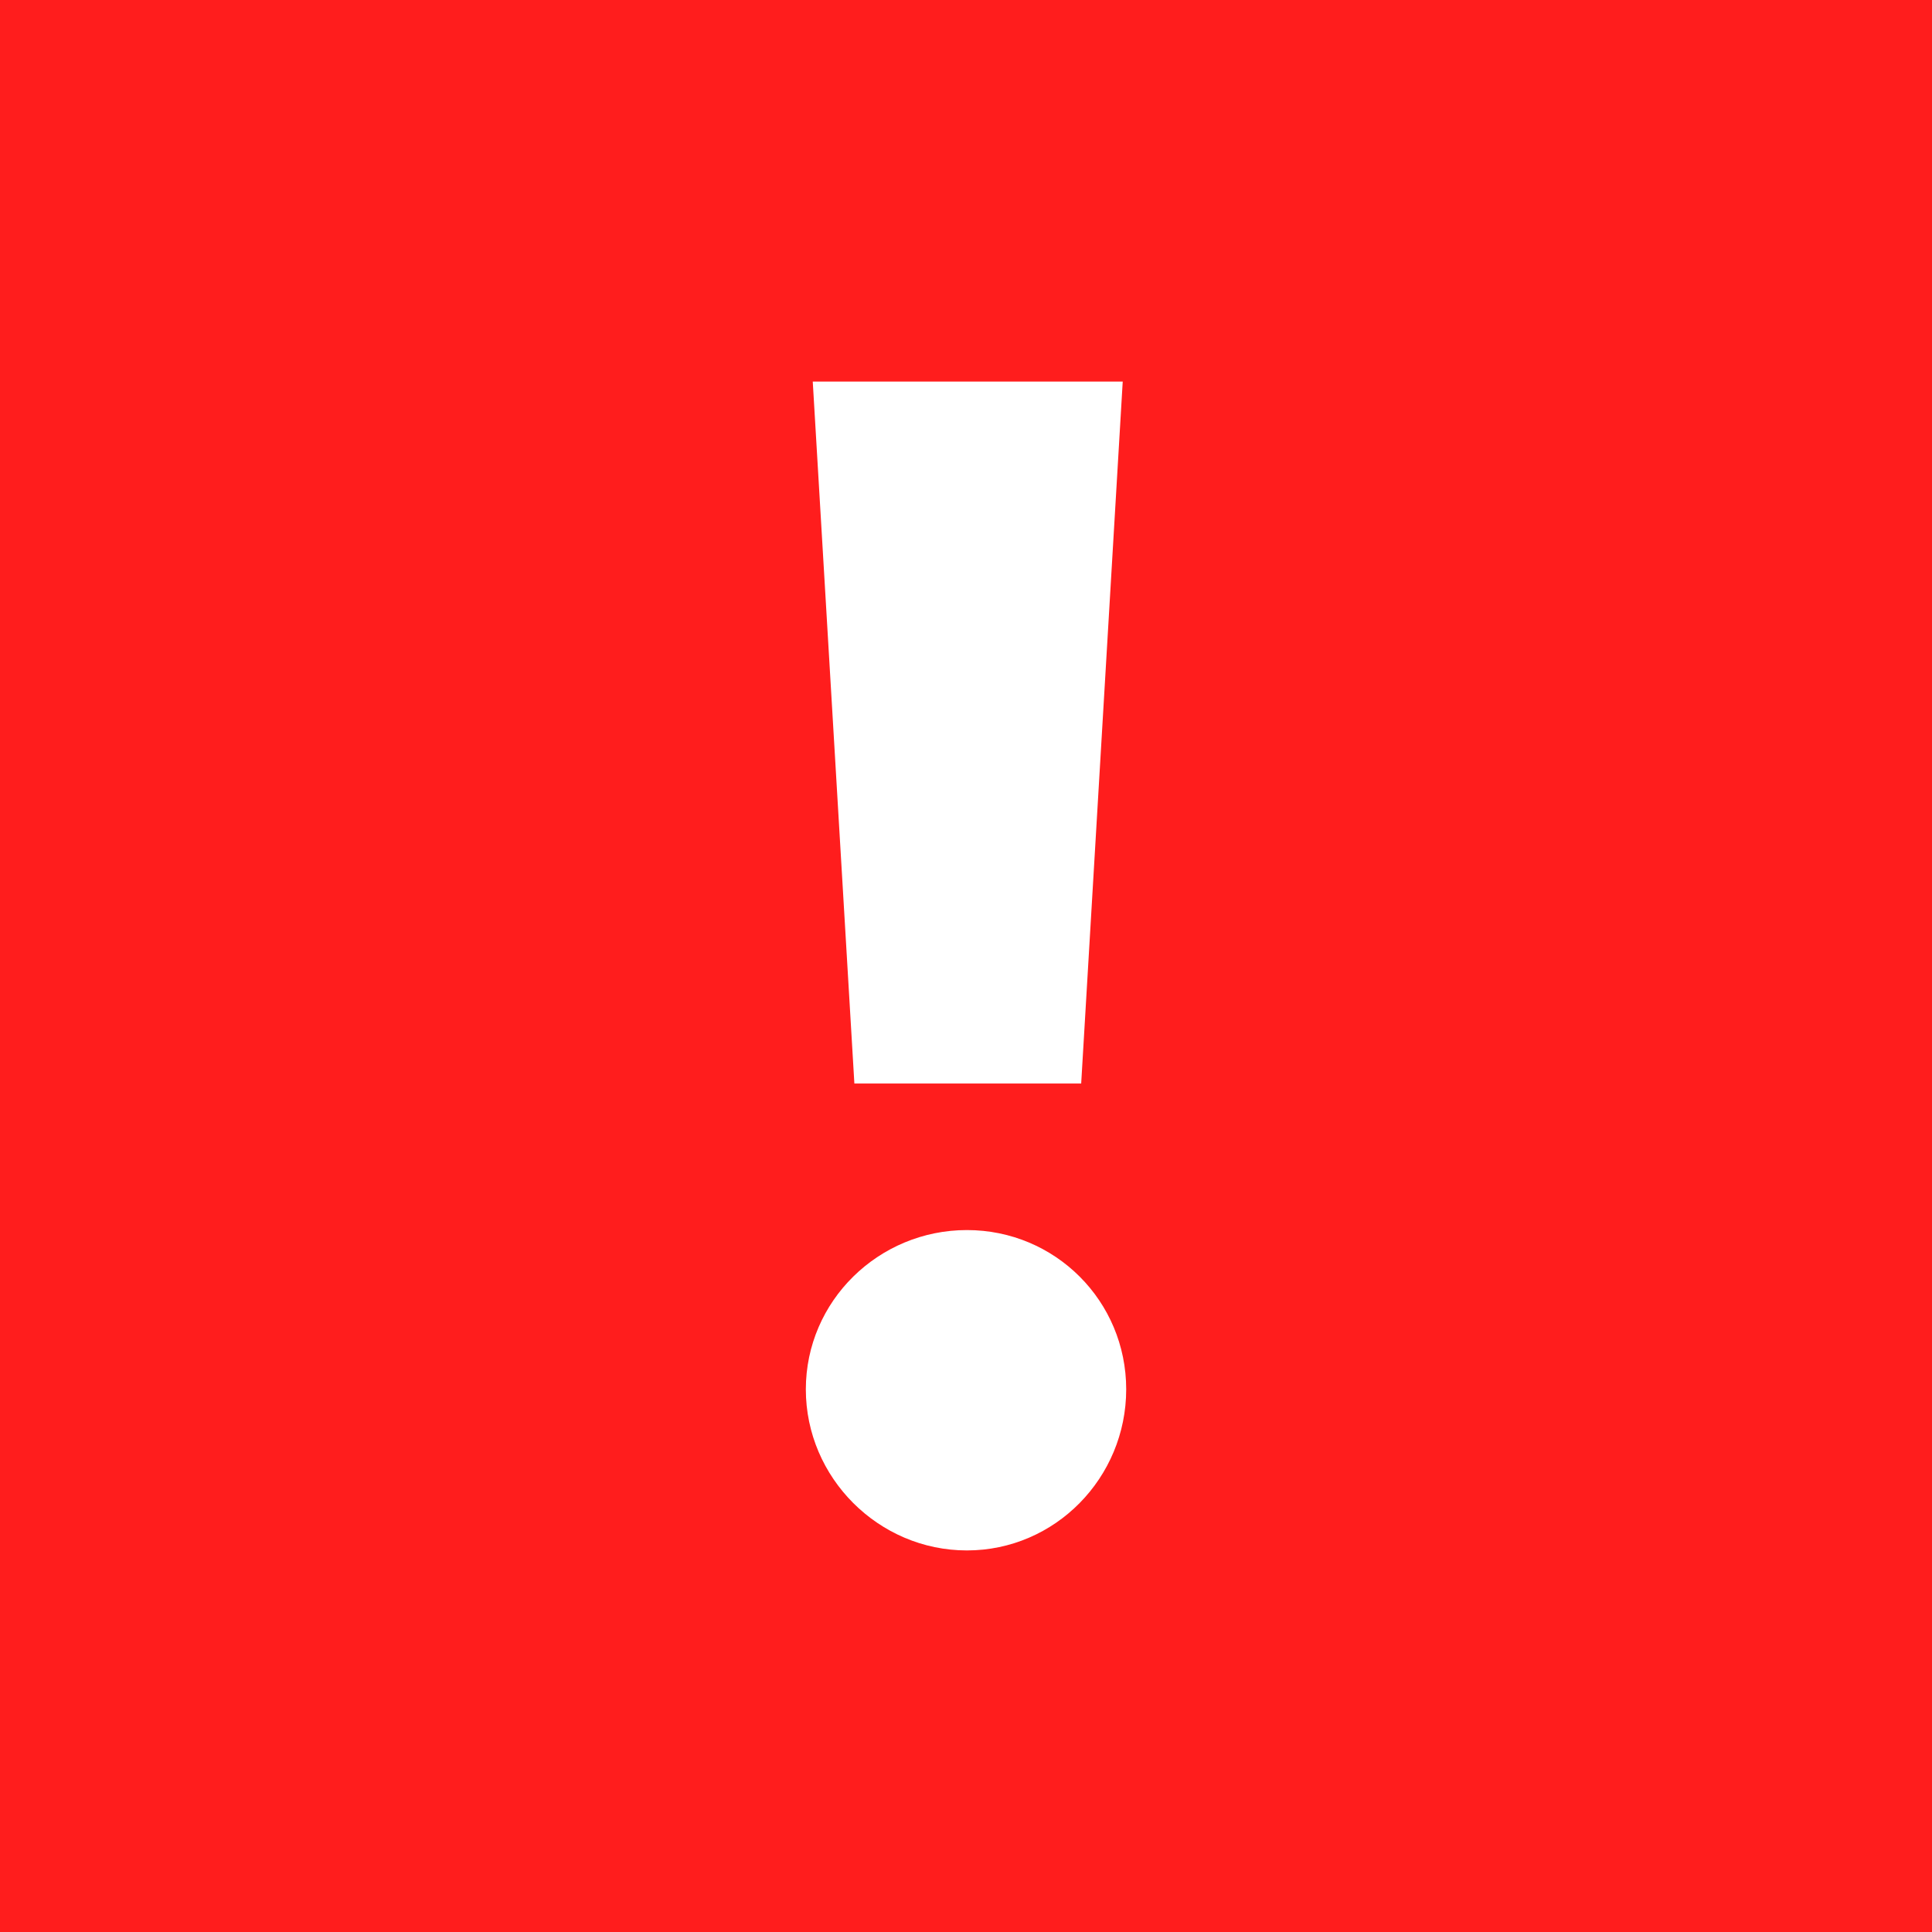
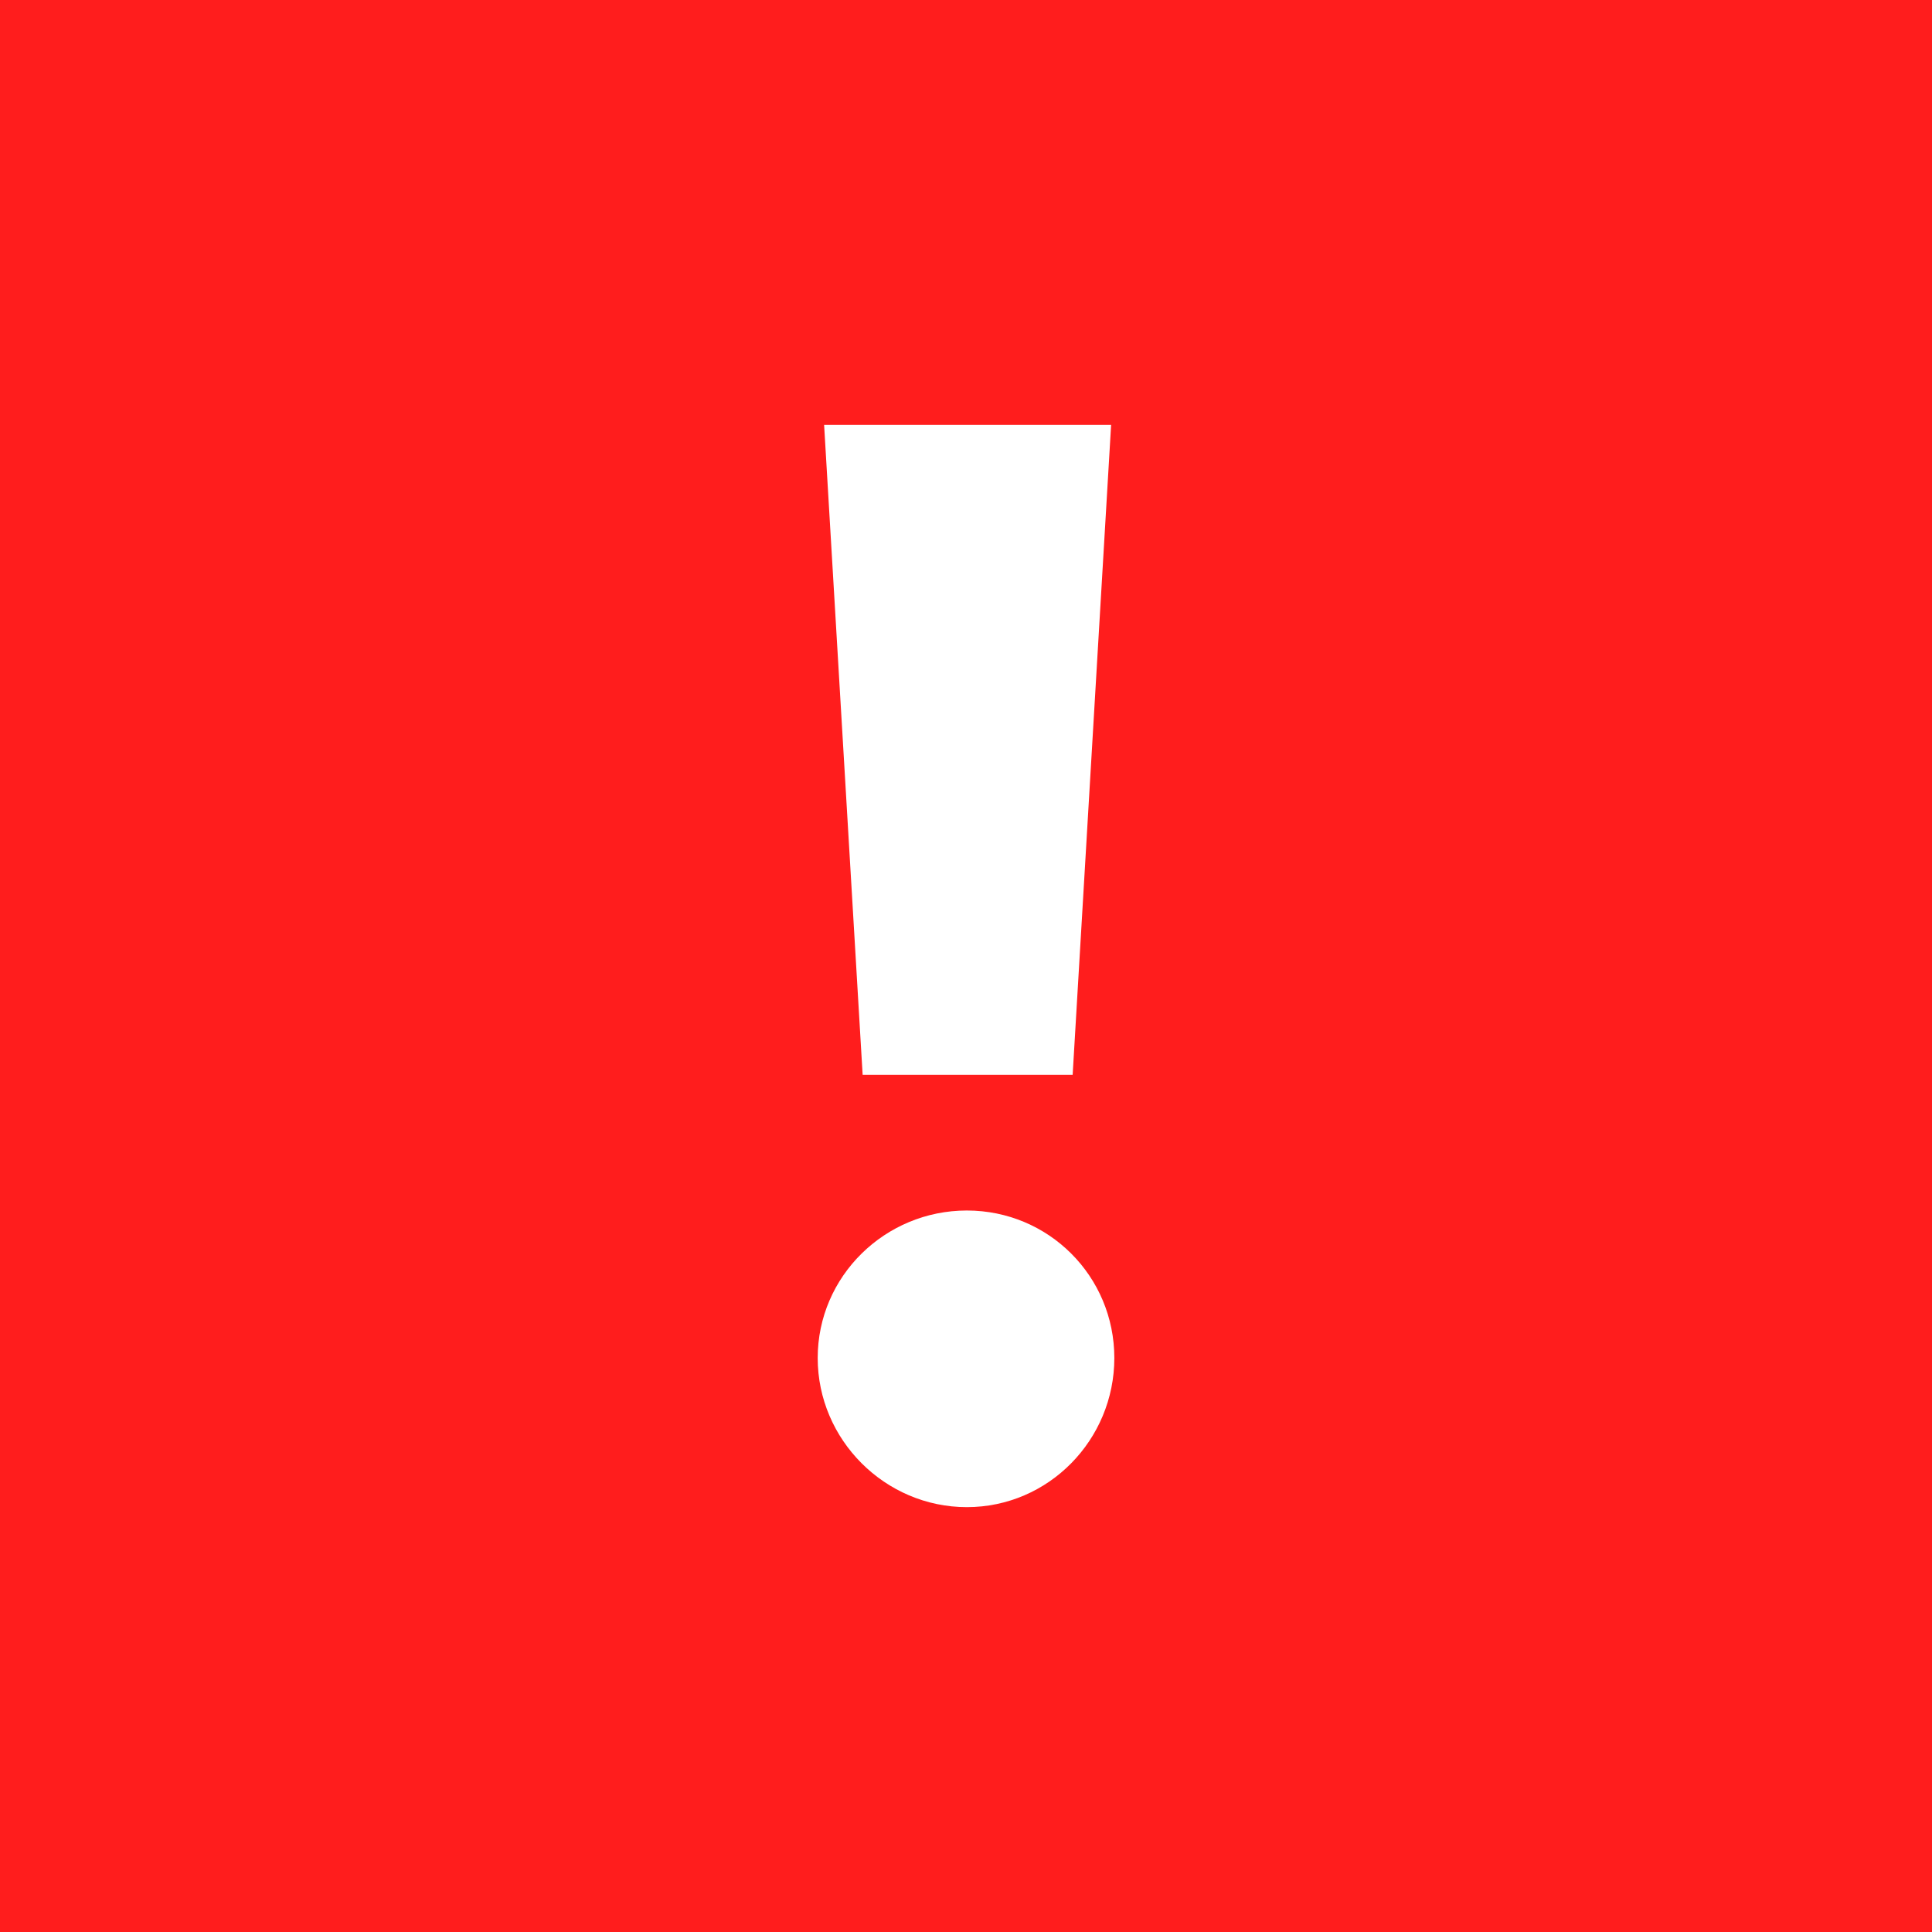
- <svg xmlns="http://www.w3.org/2000/svg" version="1.1" id="Layer_1" x="0px" y="0px" width="50px" height="50px" viewBox="0 0 50 50" enable-background="new 0 0 50 50" xml:space="preserve">
-   <rect x="0" fill="#FF1D1D" width="50" height="50" />
+ <svg xmlns="http://www.w3.org/2000/svg" version="1.1" id="Layer_1" x="0px" y="0px" width="54px" height="54px" viewBox="0 0 54 54" enable-background="new 0 0 54 54" xml:space="preserve">
+   <rect x="0" fill="#FF1D1D" width="54" height="54" />
  <g>
-     <path fill="#FFFFFF" d="M25.023,40.125c-2.285,0-4.168-1.882-4.168-4.168c0-2.286,1.883-4.123,4.168-4.123   c2.286,0,4.123,1.837,4.123,4.123C29.145,38.243,27.309,40.125,25.023,40.125z M27.981,28.041h-5.87L21.034,9.875h8.022   L27.981,28.041z" />
+     <path fill="#FFFFFF" d="M27.023,42.125c-2.285,0-4.168-1.882-4.168-4.168c0-2.286,1.883-4.123,4.168-4.123   c2.286,0,4.123,1.837,4.123,4.123C31.145,40.243,29.309,42.125,27.023,42.125z M29.981,30.041h-5.87l-1.077-18.166h8.022   L29.981,30.041z" />
  </g>
</svg>
